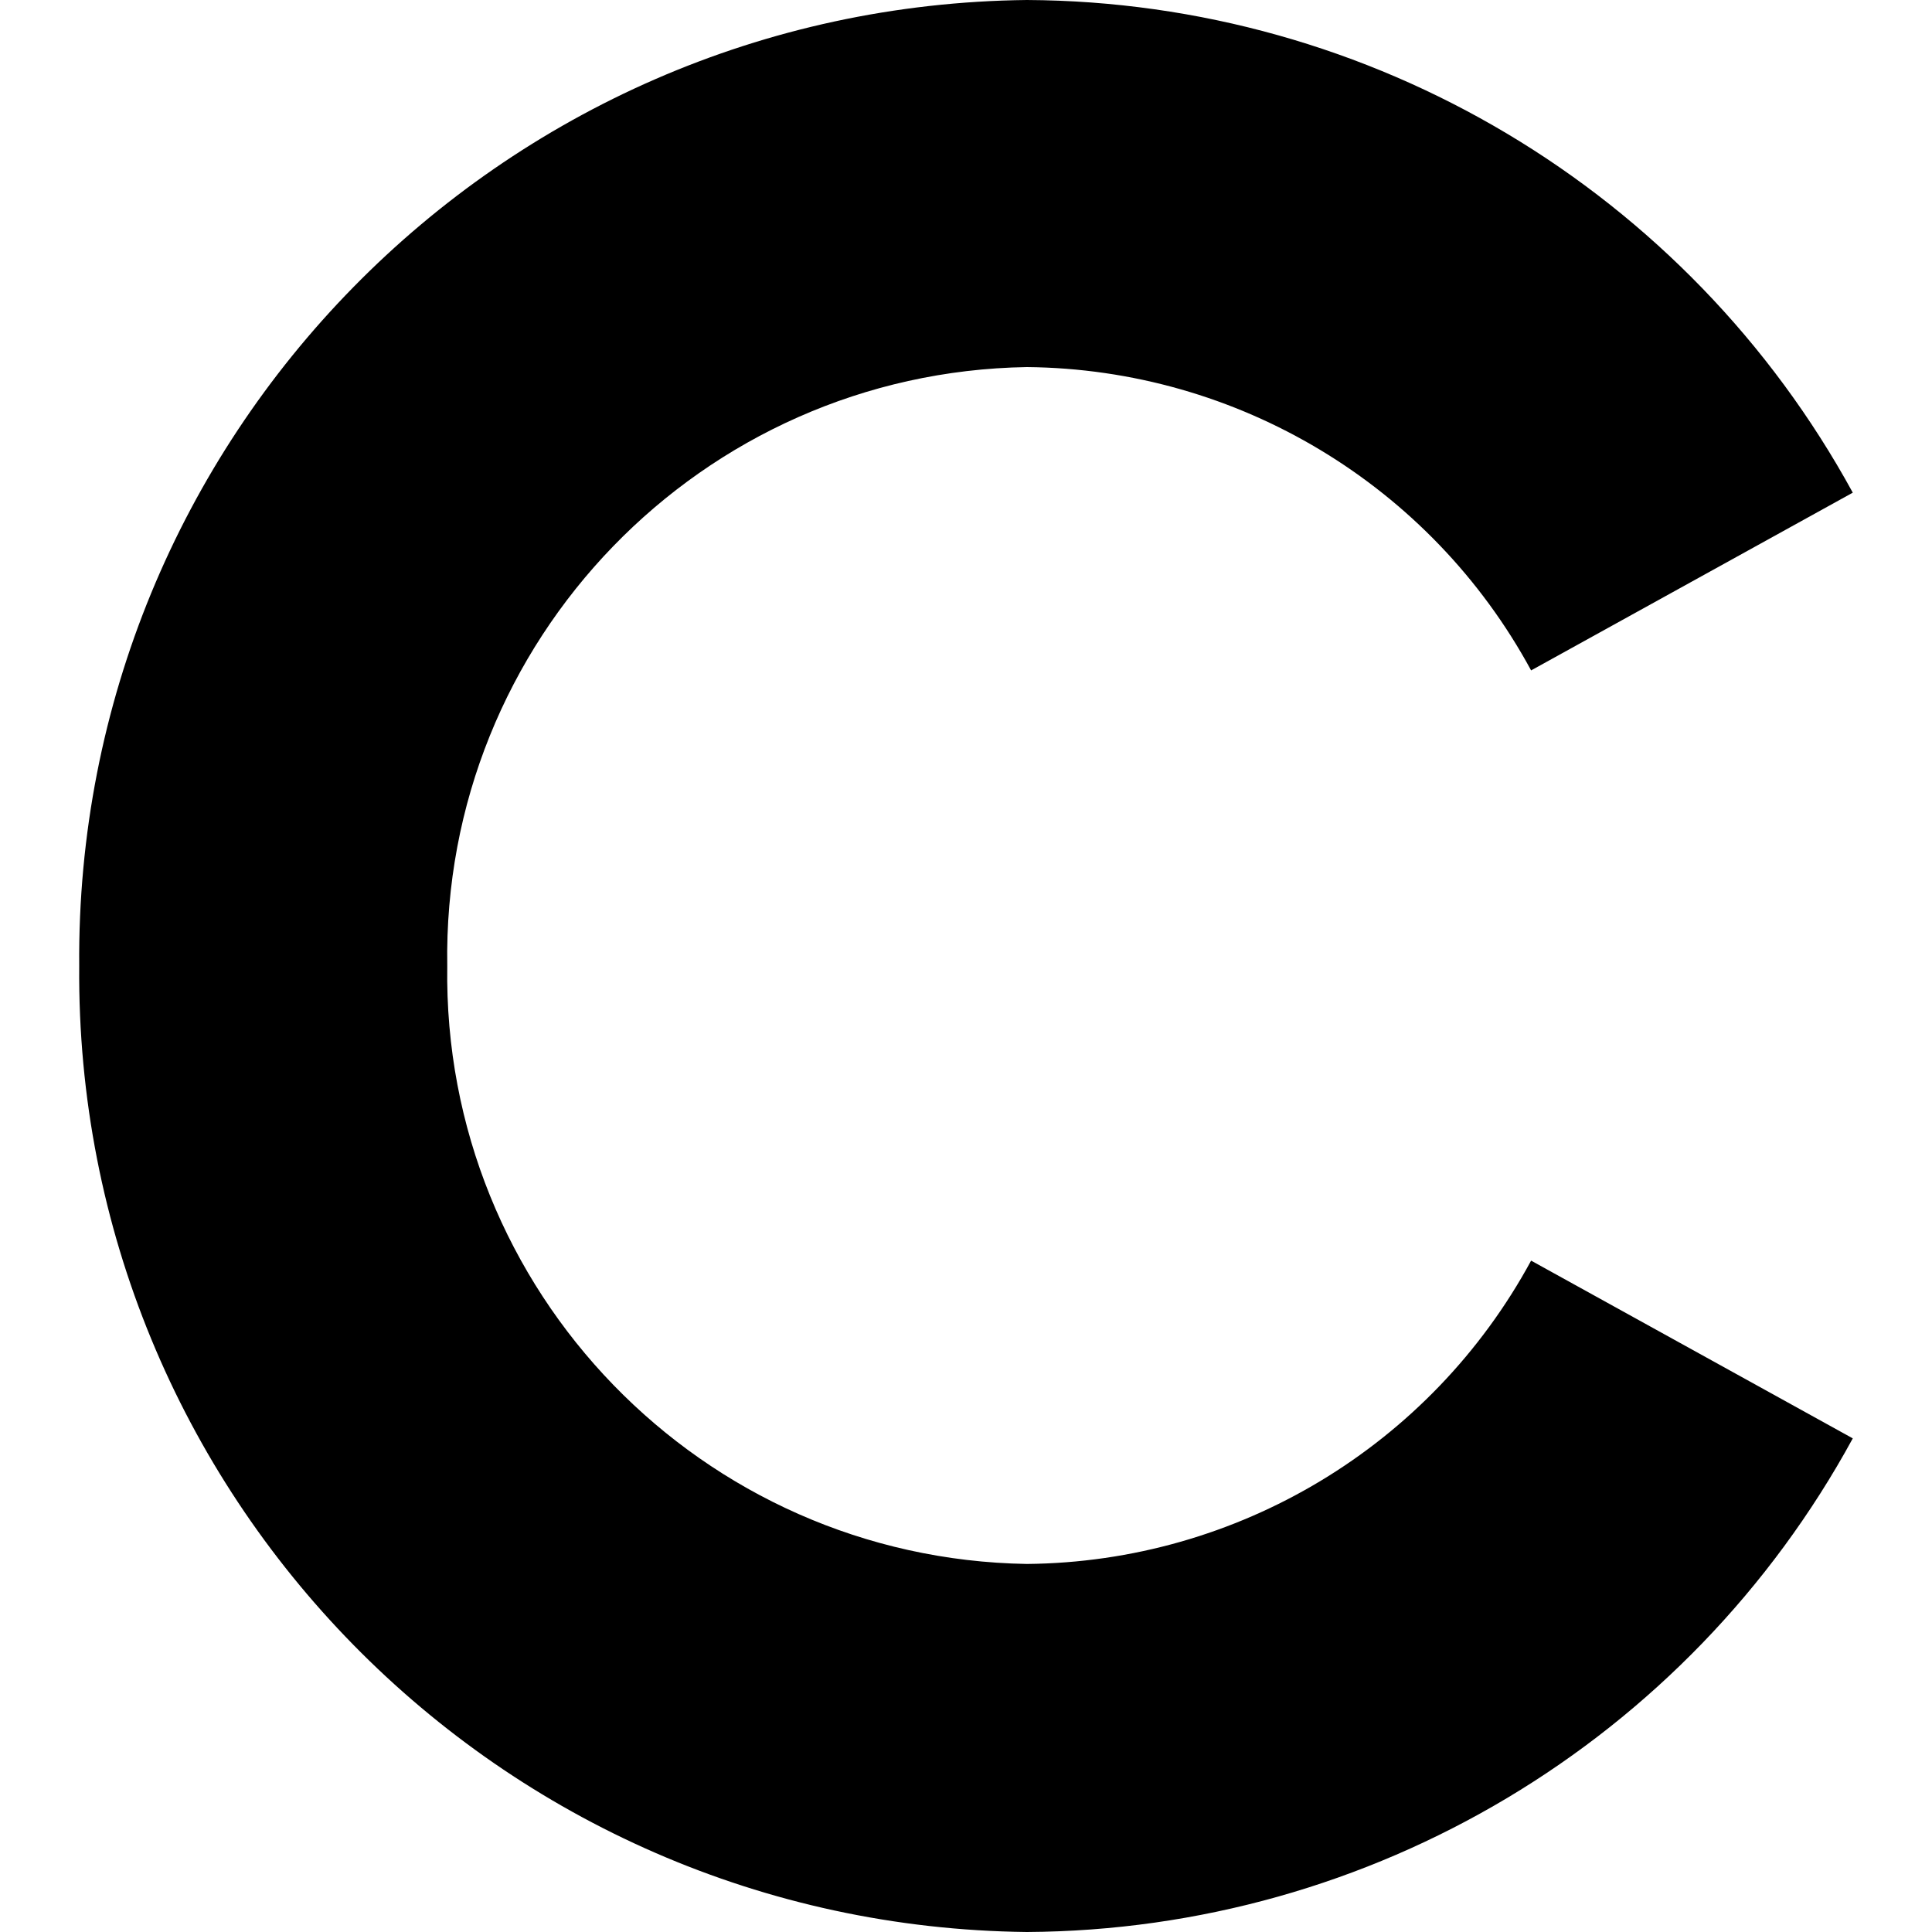
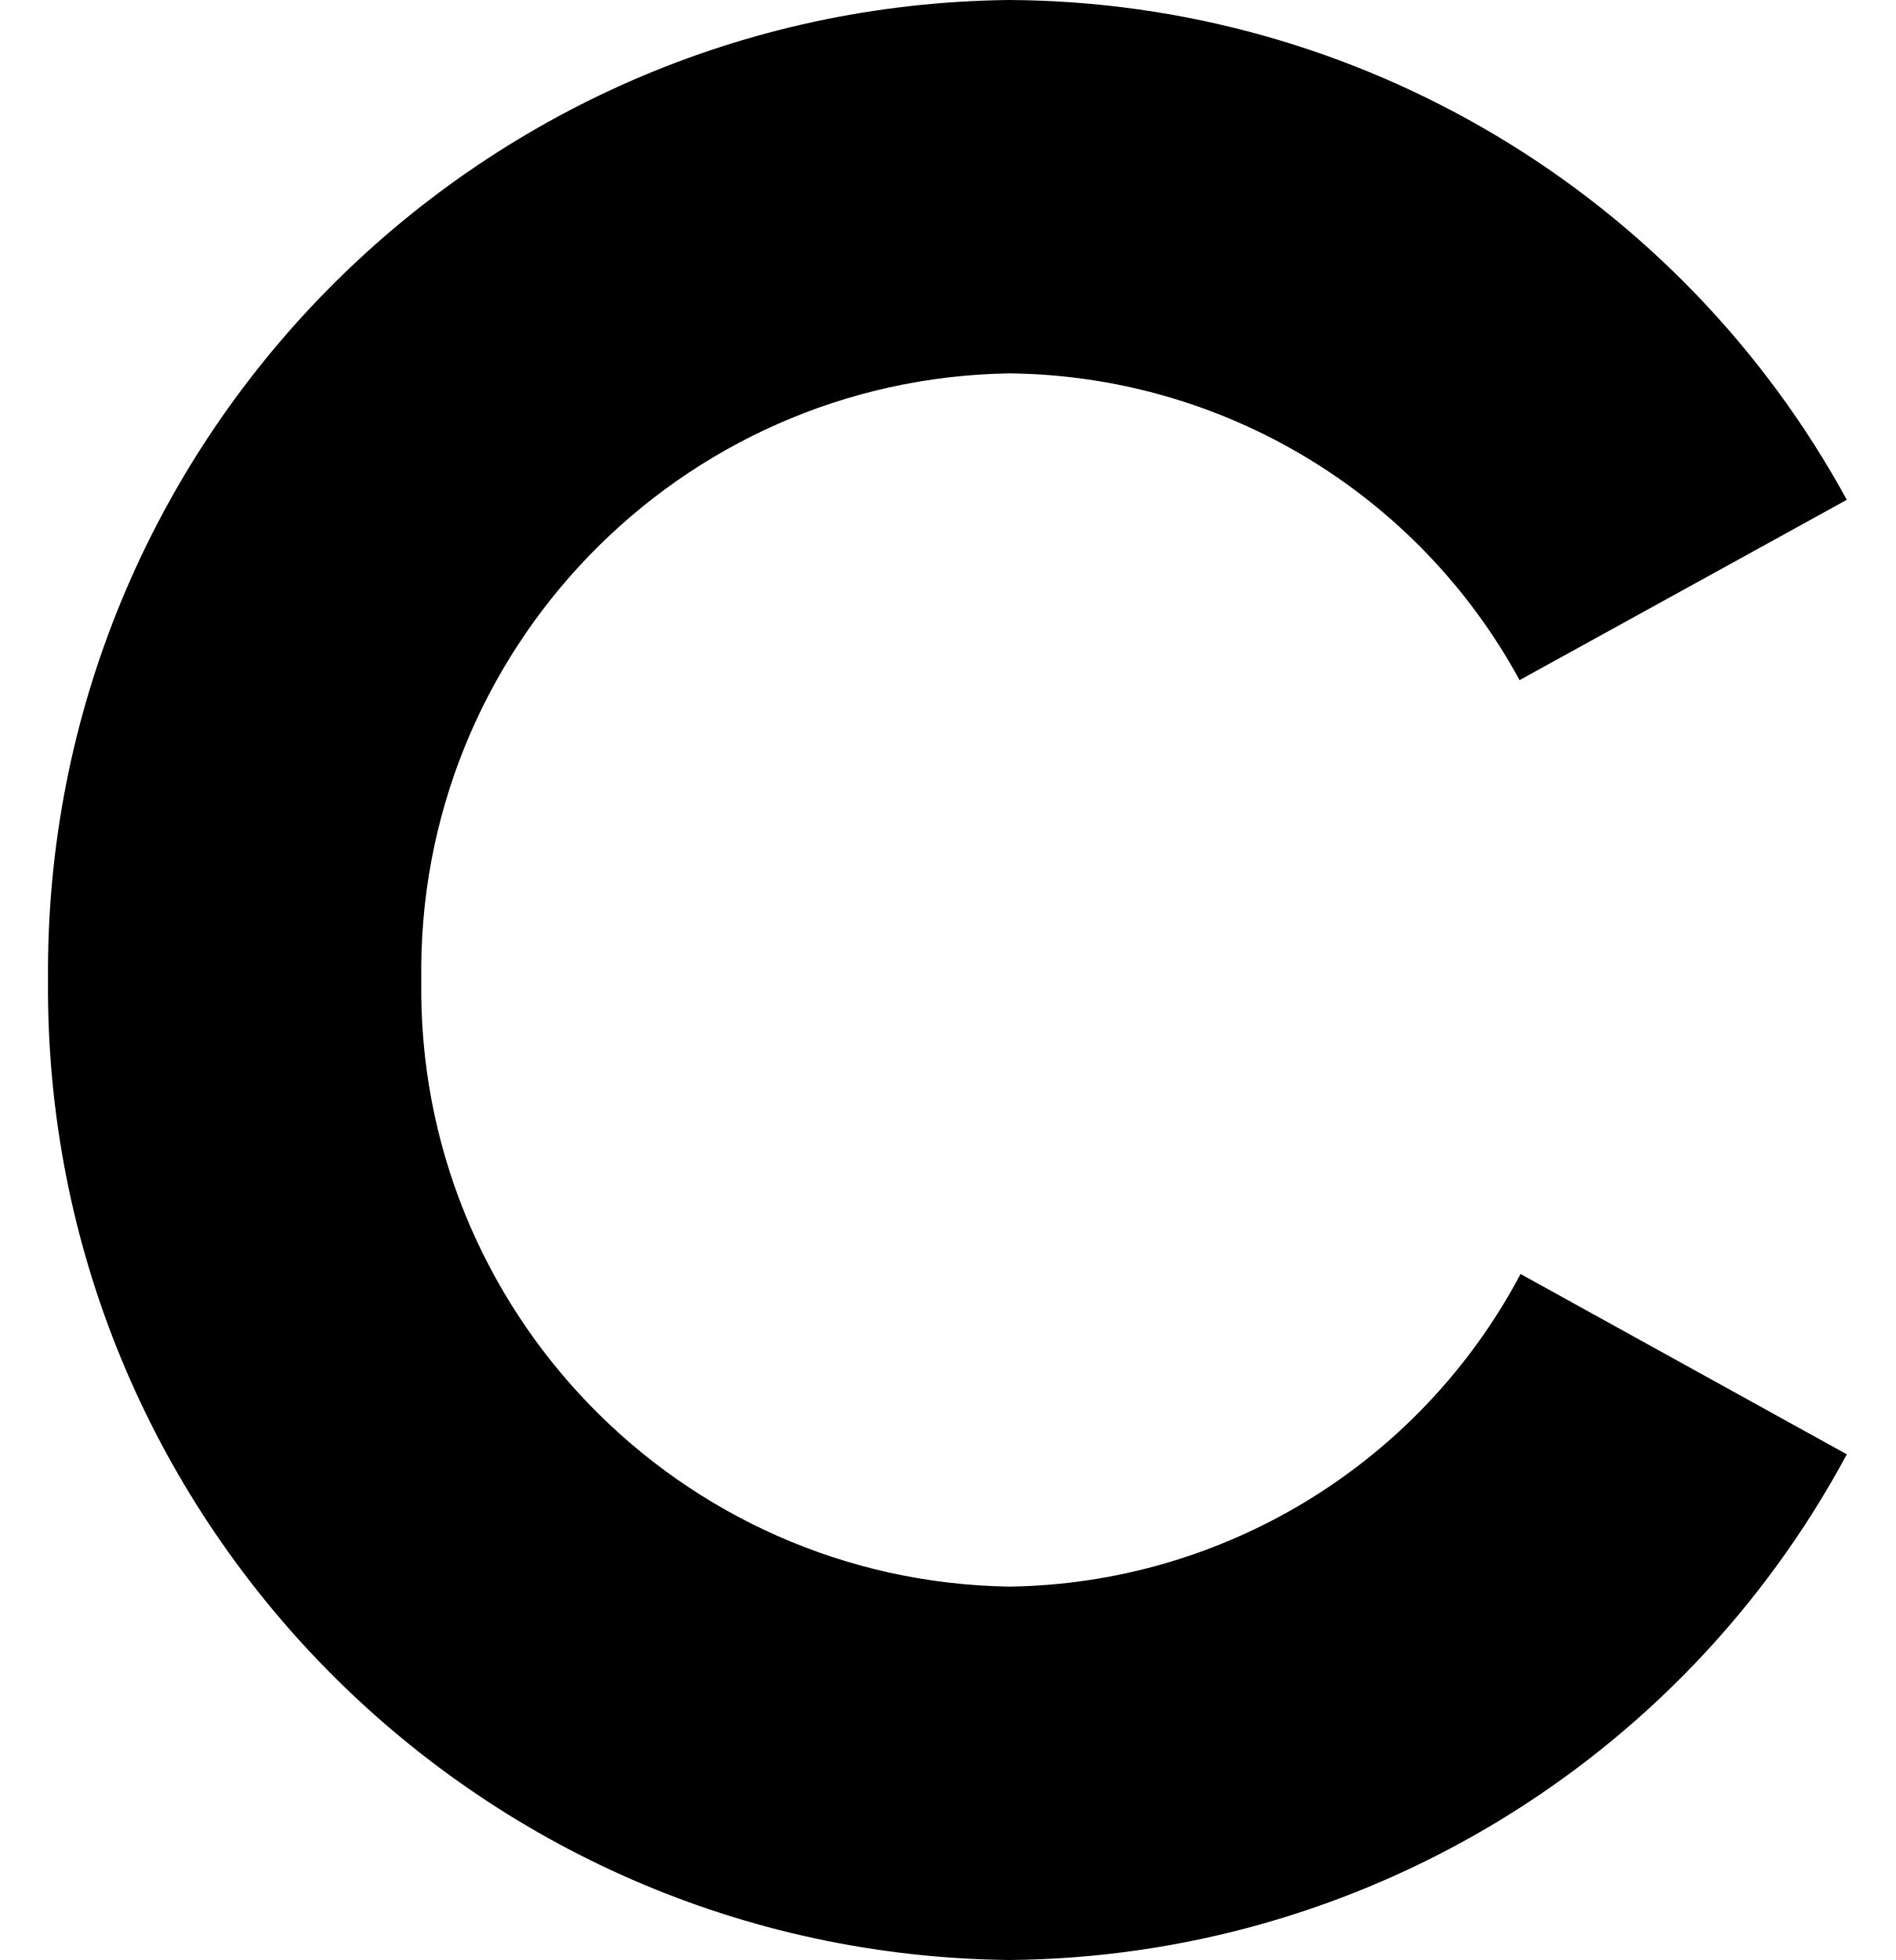
- <svg xmlns="http://www.w3.org/2000/svg" id="Layer_1" data-name="Layer 1" viewBox="0 0 20 20">
-   <path d="M4.63,10a6.1,6.1,0,0,0,6,6.19,6,6,0,0,0,5.22-3.14l3.33,1.84A9.8,9.8,0,0,1,10.63,20,9.92,9.92,0,0,1,.82,10,9.92,9.92,0,0,1,10.63,0a9.8,9.8,0,0,1,8.55,5.1L15.85,6.94a6,6,0,0,0-5.22-3.14A6.1,6.1,0,0,0,4.63,10Z" />
+ <svg xmlns="http://www.w3.org/2000/svg" id="Layer_1" data-name="Layer 1" viewBox="0 0 19.35 20">
+   <path d="M4.3,10a6.1,6.1,0,0,0,6,6.19A6,6,0,0,0,15.52,13l3.33,1.84A9.8,9.8,0,0,1,10.3,20,9.92,9.92,0,0,1,.49,10,9.92,9.92,0,0,1,10.3,0a9.8,9.8,0,0,1,8.55,5.1L15.51,6.94A6,6,0,0,0,10.3,3.81,6.1,6.1,0,0,0,4.3,10Z" />
</svg>
